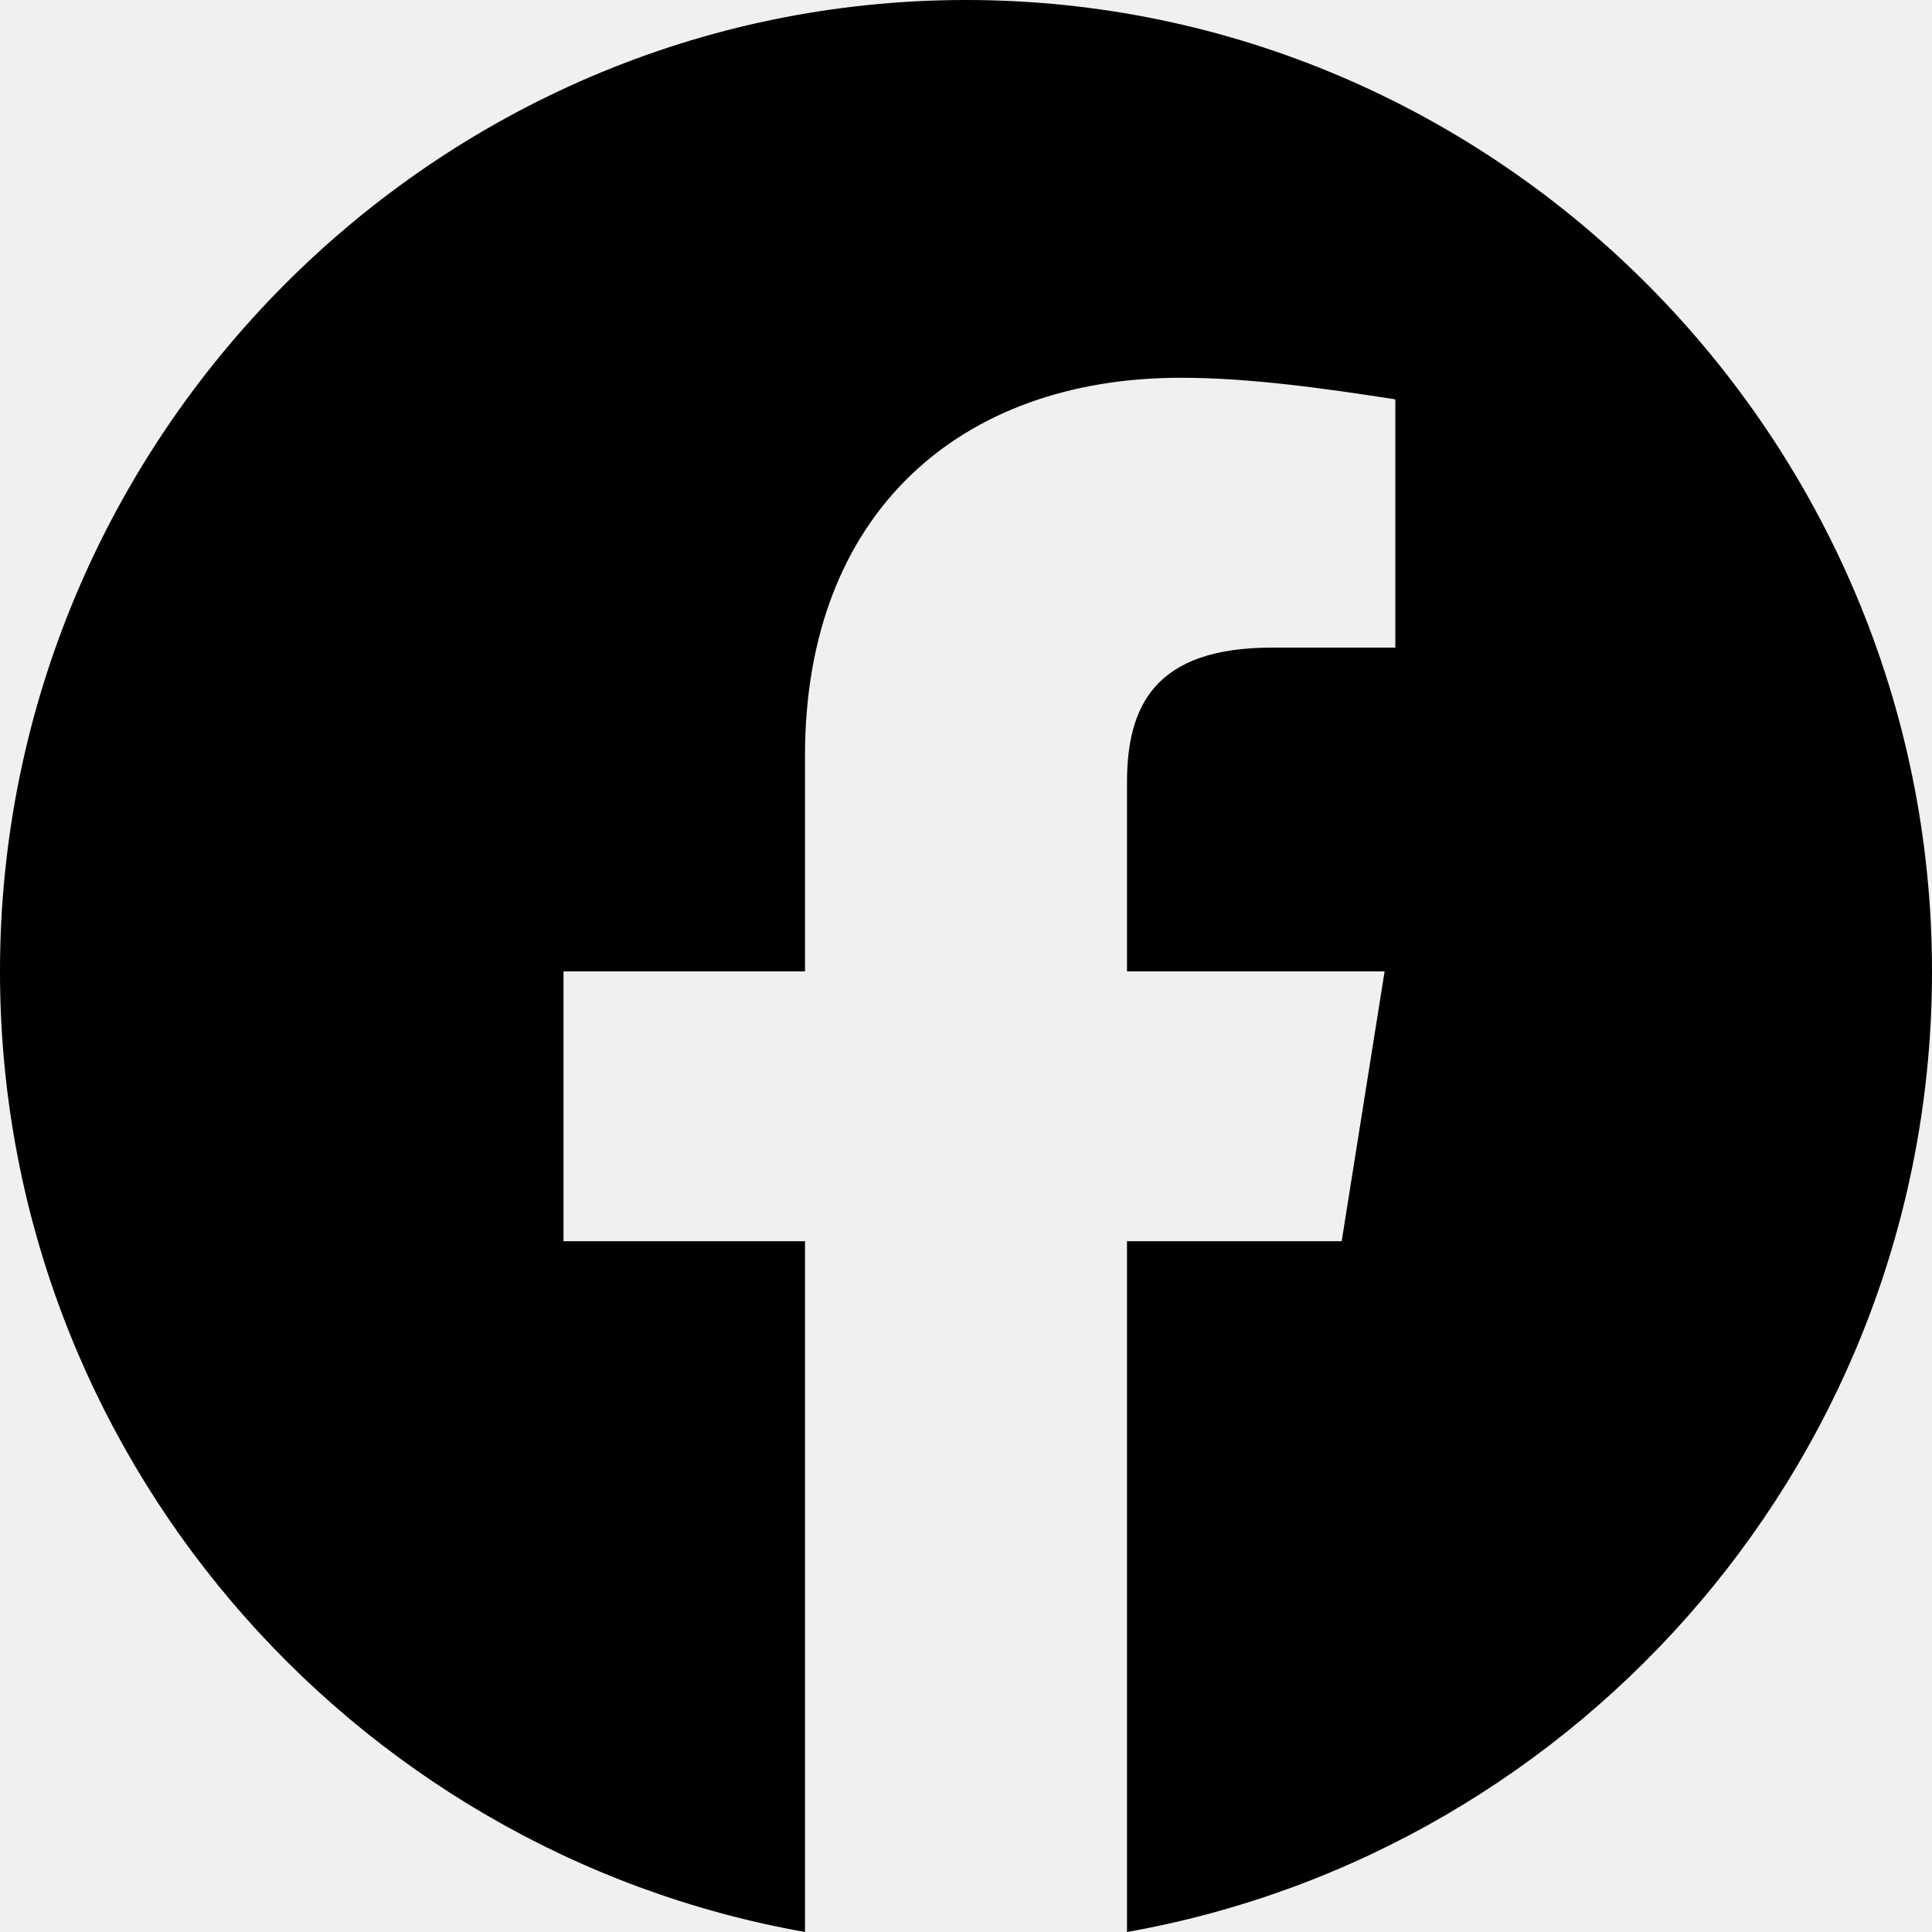
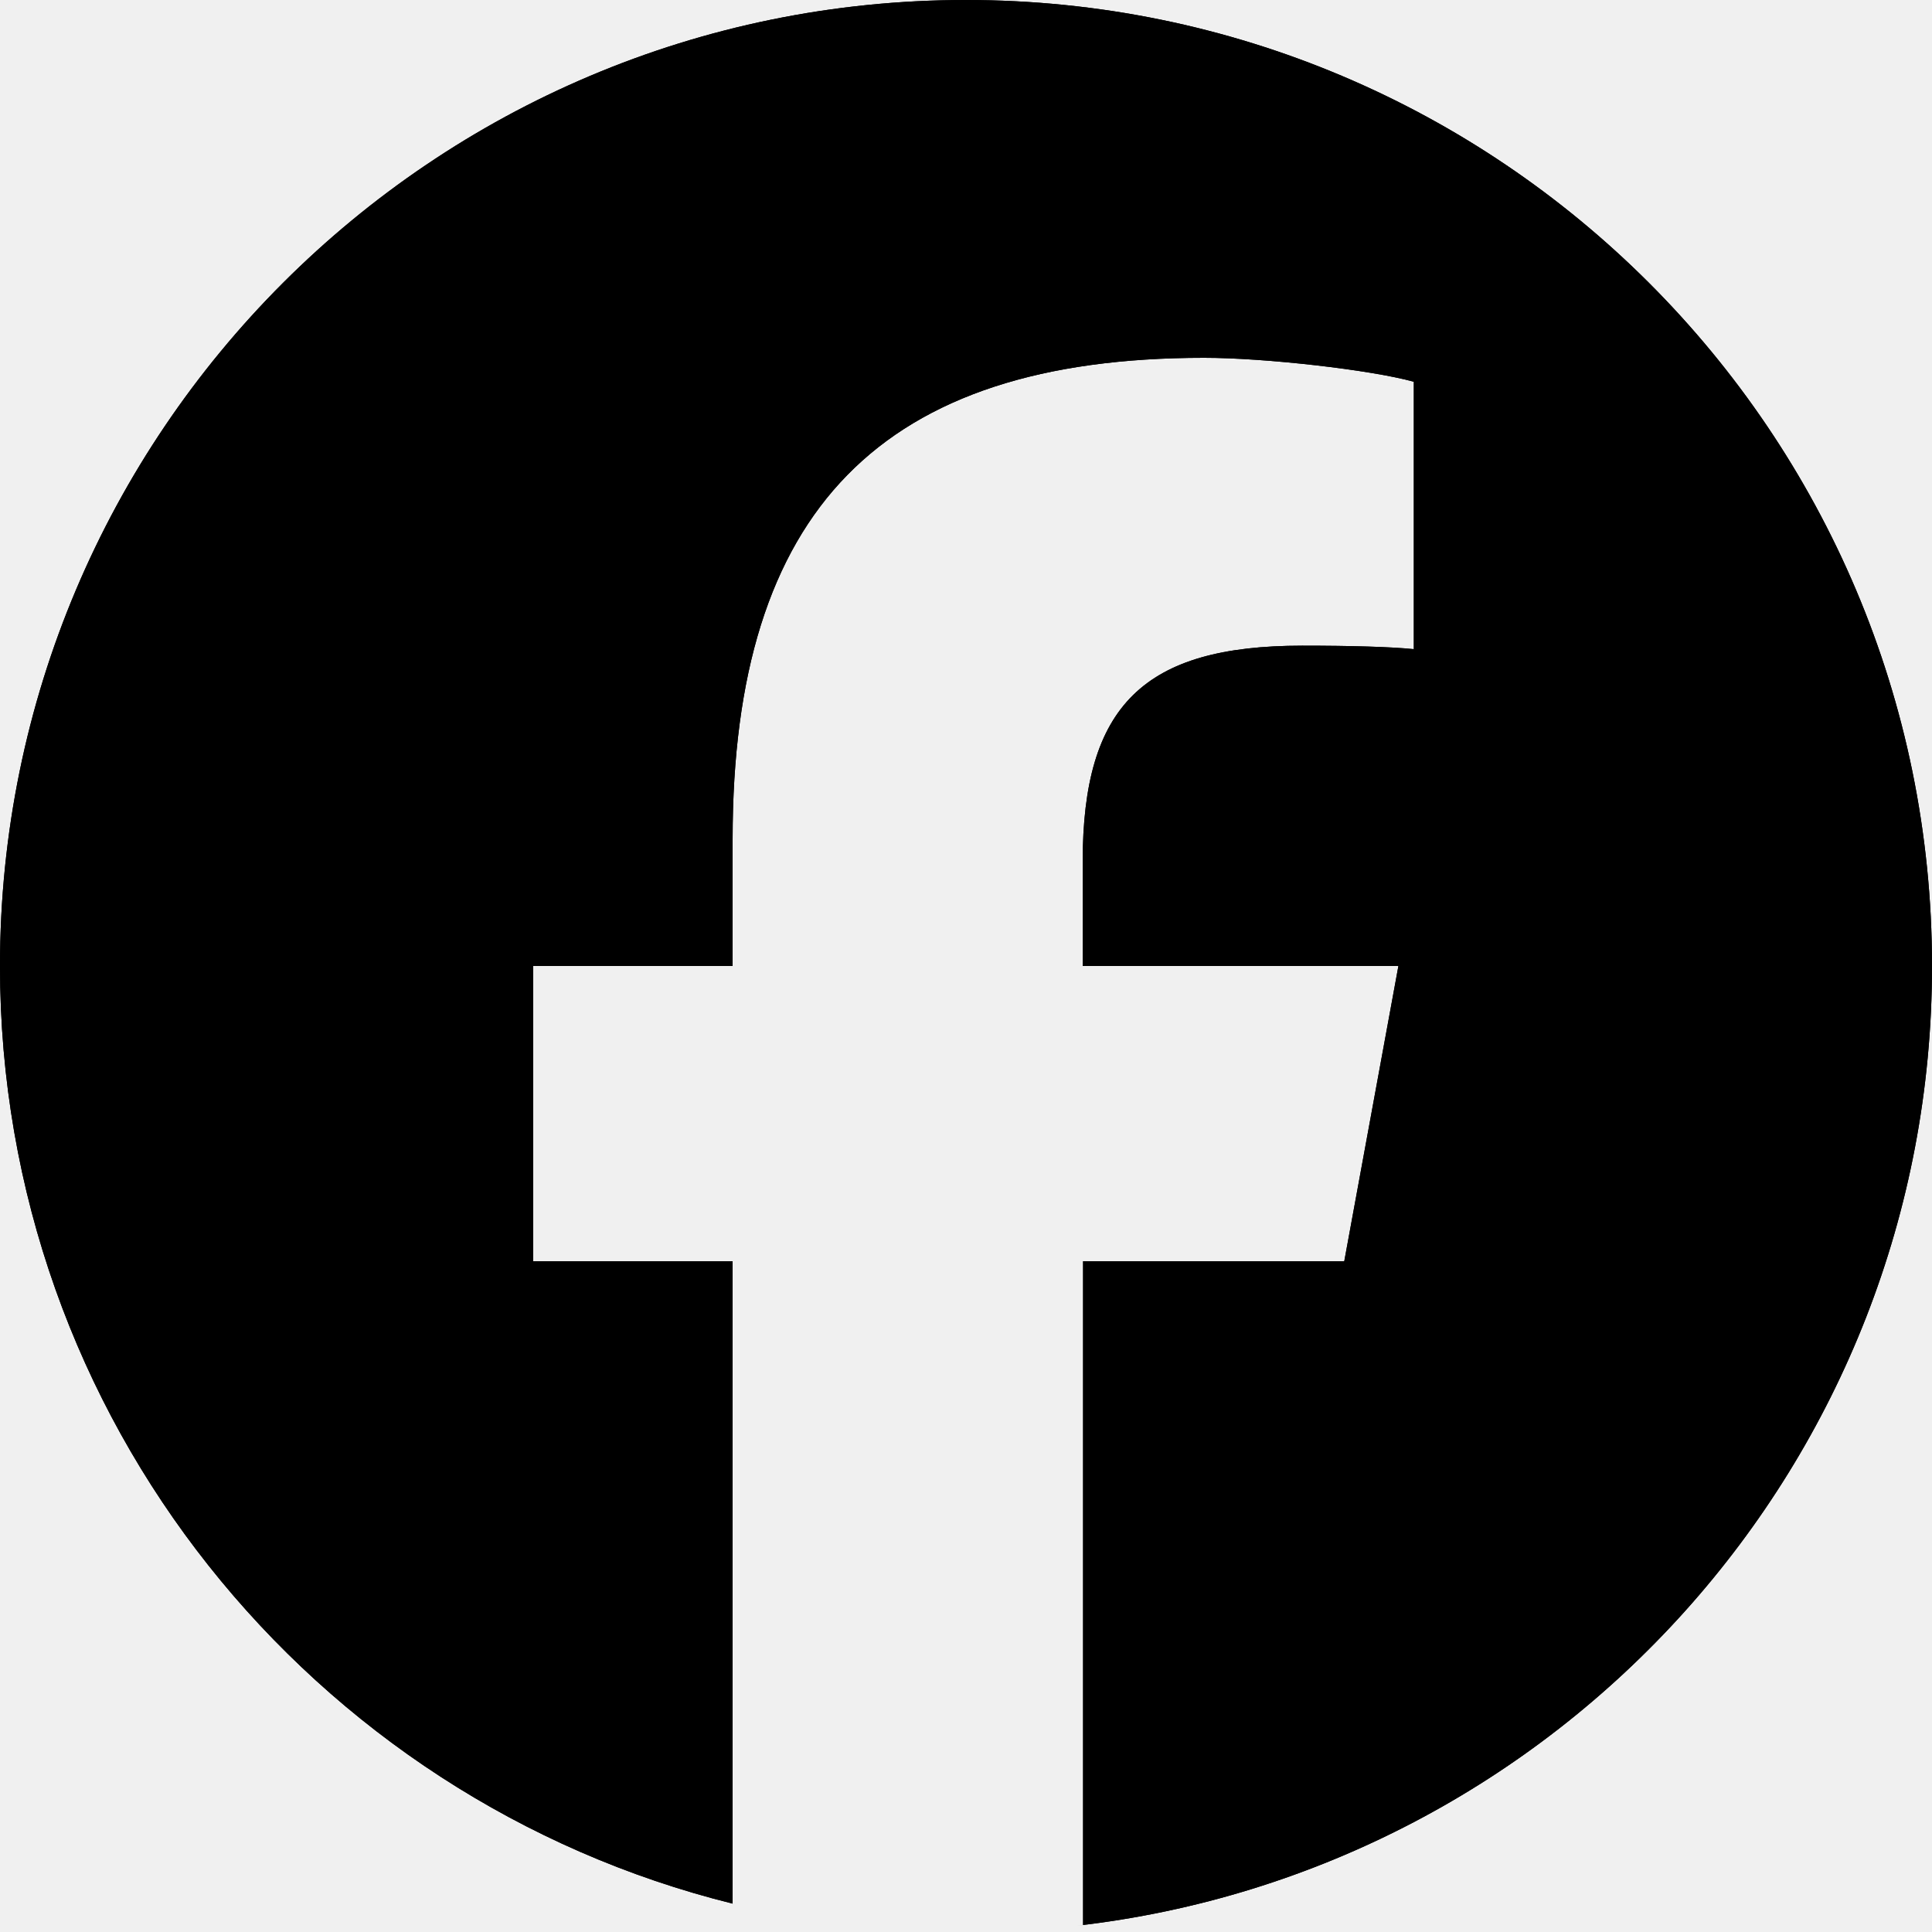
<svg xmlns="http://www.w3.org/2000/svg" width="192" height="192" viewBox="0 0 192 192" fill="none">
-   <g clip-path="url(#clip0_0_3)">
-     <path d="M0 96.536C0 144.268 34.667 183.956 80 192V123.352H56V96.536H80V75.084C80 50.95 95.466 37.542 117.334 37.542C124.267 37.542 131.733 38.614 138.666 39.687V64.358H126.4C114.666 64.358 112 70.257 112 77.766V96.536H137.6L133.334 123.352H112V192C157.334 183.956 192 144.268 192 96.536C192 43.441 148.8 0 96 0C43.2 0 0 43.441 0 96.536Z" fill="black" />
+   <g clip-path="url(#clip0_1_2)">
+     <mask id="path-1-inside-1_1_2" fill="white">
+       <path fill-rule="evenodd" clip-rule="evenodd" d="M72.807 189.179V125.338H52.992V96H72.807V83.366C72.807 50.687 87.59 35.558 119.656 35.558C125.72 35.558 136.204 36.748 140.504 37.938V64.512C138.24 64.281 134.284 64.166 129.408 64.166C113.664 64.166 107.597 70.118 107.597 85.632V96H138.972L133.592 125.338H107.635V191.302C107.432 191.327 107.228 191.351 107.024 191.374C154.852 185.906 192 145.291 192 96C192 42.981 149.02 0 96 0C42.981 0 0 42.981 0 96C0 141.022 30.993 178.806 72.807 189.179Z" />
+     </mask>
+     <path fill-rule="evenodd" clip-rule="evenodd" d="M72.807 189.179V125.338H52.992V96H72.807V83.366C72.807 50.687 87.59 35.558 119.656 35.558C125.72 35.558 136.204 36.748 140.504 37.938V64.512C138.24 64.281 134.284 64.166 129.408 64.166C113.664 64.166 107.597 70.118 107.597 85.632V96H138.972L133.592 125.338H107.635V191.302C107.432 191.327 107.228 191.351 107.024 191.374C154.852 185.906 192 145.291 192 96C192 42.981 149.02 0 96 0C42.981 0 0 42.981 0 96C0 141.022 30.993 178.806 72.807 189.179Z" fill="black" />
+     <path d="M72.807 189.179L72.566 190.15L73.807 190.458V189.179H72.807ZM72.807 125.338H73.807V124.338H72.807V125.338ZM52.992 125.338H51.992V126.338H52.992V125.338ZM52.992 96V95H51.992V96H52.992ZM72.807 96V97H73.807V96H72.807ZM140.504 37.938H141.504V37.178L140.771 36.975L140.504 37.938ZM140.504 64.512L140.403 65.507L141.504 65.618V64.512H140.504ZM107.597 96H106.597V97H107.597V96ZM138.972 96L139.956 96.18L140.172 95H138.972V96ZM133.592 125.338V126.338H134.425L134.576 125.518L133.592 125.338ZM107.635 125.338V124.338H106.635V125.338H107.635ZM107.635 191.302L107.755 192.295L108.635 192.188V191.302H107.635ZM73.807 189.179V125.338H71.807V189.179H73.807ZM72.807 124.338H52.992V126.338H72.807V124.338ZM53.992 125.338V96H51.992V125.338H53.992ZM52.992 97H72.807V95H52.992V97ZM73.807 96V83.366H71.807V96H73.807ZM73.807 83.366C73.807 67.156 77.476 55.51 84.921 47.907C92.363 40.308 103.763 36.558 119.656 36.558V34.558C103.484 34.558 91.459 38.372 83.492 46.508C75.53 54.639 71.807 66.897 71.807 83.366H73.807ZM119.656 36.558C125.661 36.558 136.05 37.743 140.237 38.902L140.771 36.975C136.358 35.753 125.779 34.558 119.656 34.558V36.558ZM139.504 37.938V64.512H141.504V37.938H139.504ZM140.605 63.517C138.286 63.281 134.286 63.166 129.408 63.166V65.166C134.282 65.166 138.194 65.282 140.403 65.507L140.605 63.517ZM129.408 63.166C121.45 63.166 115.666 64.662 111.897 68.368C108.125 72.079 106.597 77.782 106.597 85.632H108.597C108.597 77.967 110.103 72.938 113.3 69.794C116.501 66.646 121.622 65.166 129.408 65.166V63.166ZM106.597 85.632V96H108.597V85.632H106.597ZM107.597 97H138.972V95H107.597V97ZM137.988 95.819L132.608 125.158L134.576 125.518L139.956 96.18L137.988 95.819ZM133.592 124.338H107.635V126.338H133.592V124.338ZM106.635 125.338V191.302H108.635V125.338H106.635ZM107.515 190.309C107.313 190.334 107.112 190.357 106.91 190.38L107.137 192.368C107.344 192.344 107.55 192.32 107.755 192.295L107.515 190.309ZM107.137 192.368C155.464 186.843 193 145.805 193 96H191C191 144.777 154.239 184.97 106.91 190.38L107.137 192.368ZM193 96C193 42.428 149.572 -1 96 -1V1C148.468 1 191 43.533 191 96H193ZM96 -1C42.428 -1 -1 42.428 -1 96H1C1 43.533 43.533 1 96 1V-1ZM-1 96C-1 141.492 30.316 179.668 72.566 190.15L73.048 188.209C31.669 177.943 1 140.552 1 96H-1Z" fill="black" mask="url(#path-1-inside-1_1_2)" />
  </g>
  <defs>
-     <clipPath id="clip0_0_3">
+     <clipPath id="clip0_1_2">
      <rect width="192" height="192" fill="white" />
    </clipPath>
  </defs>
</svg>
